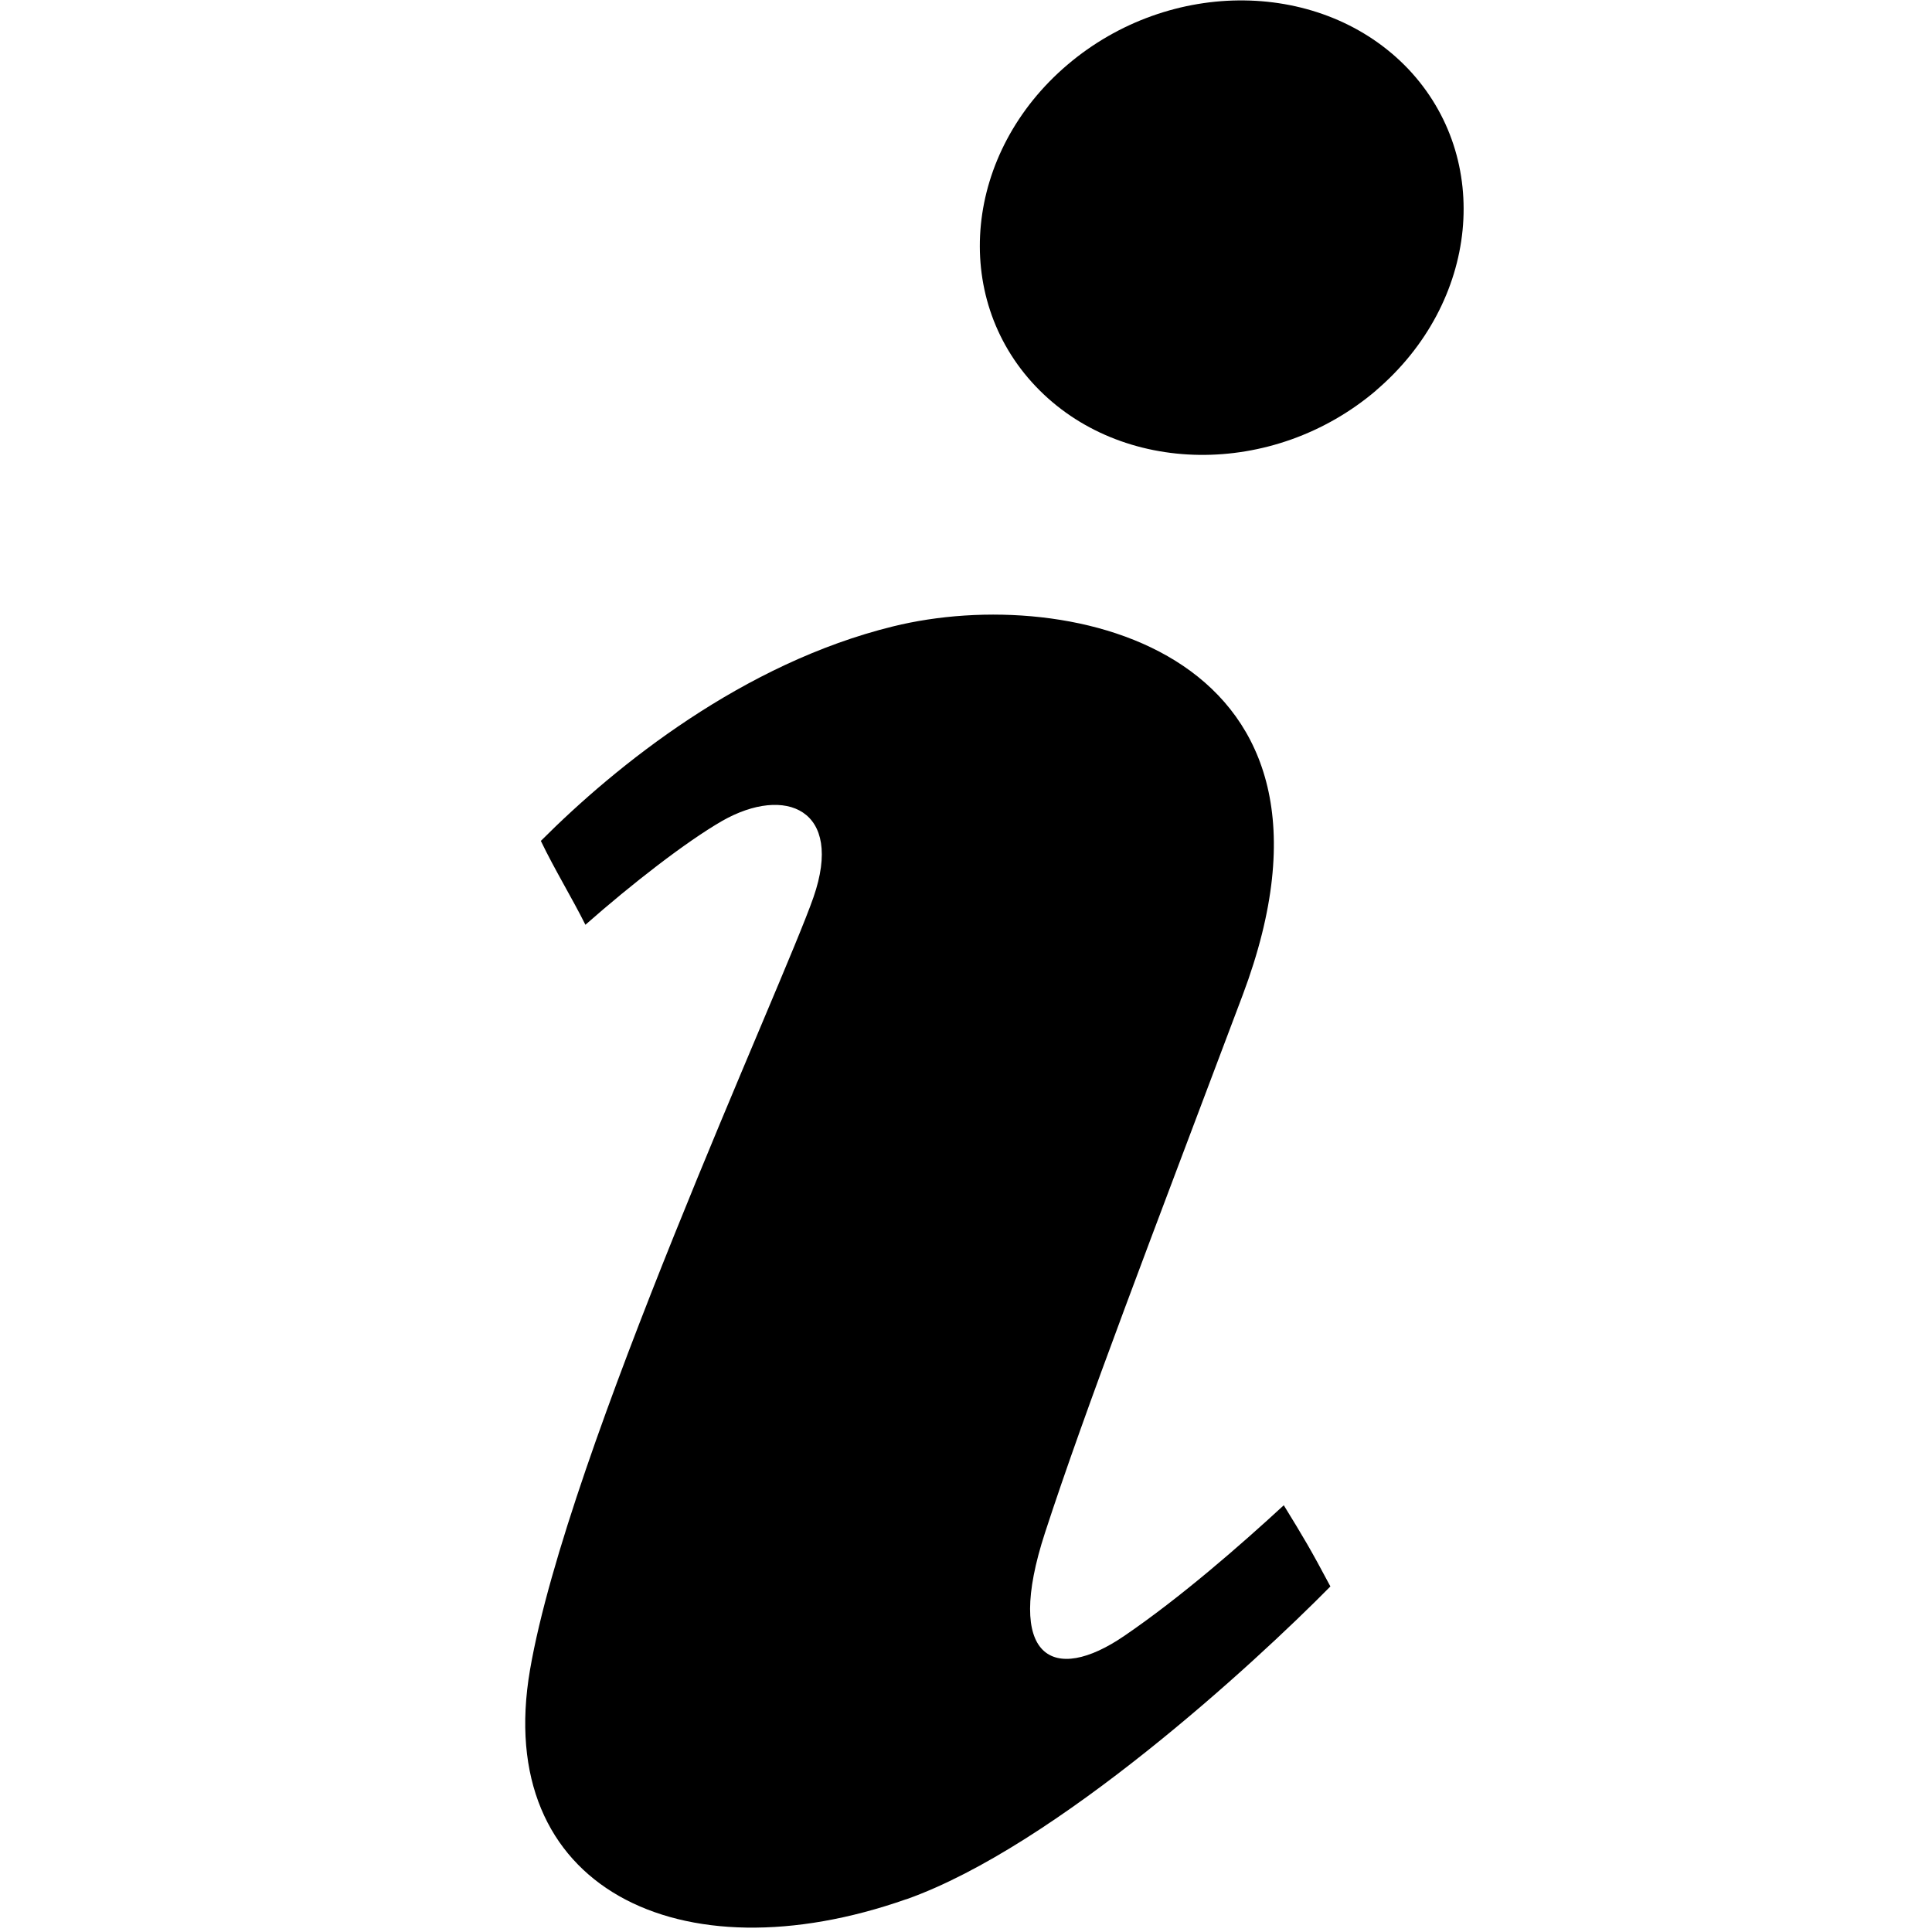
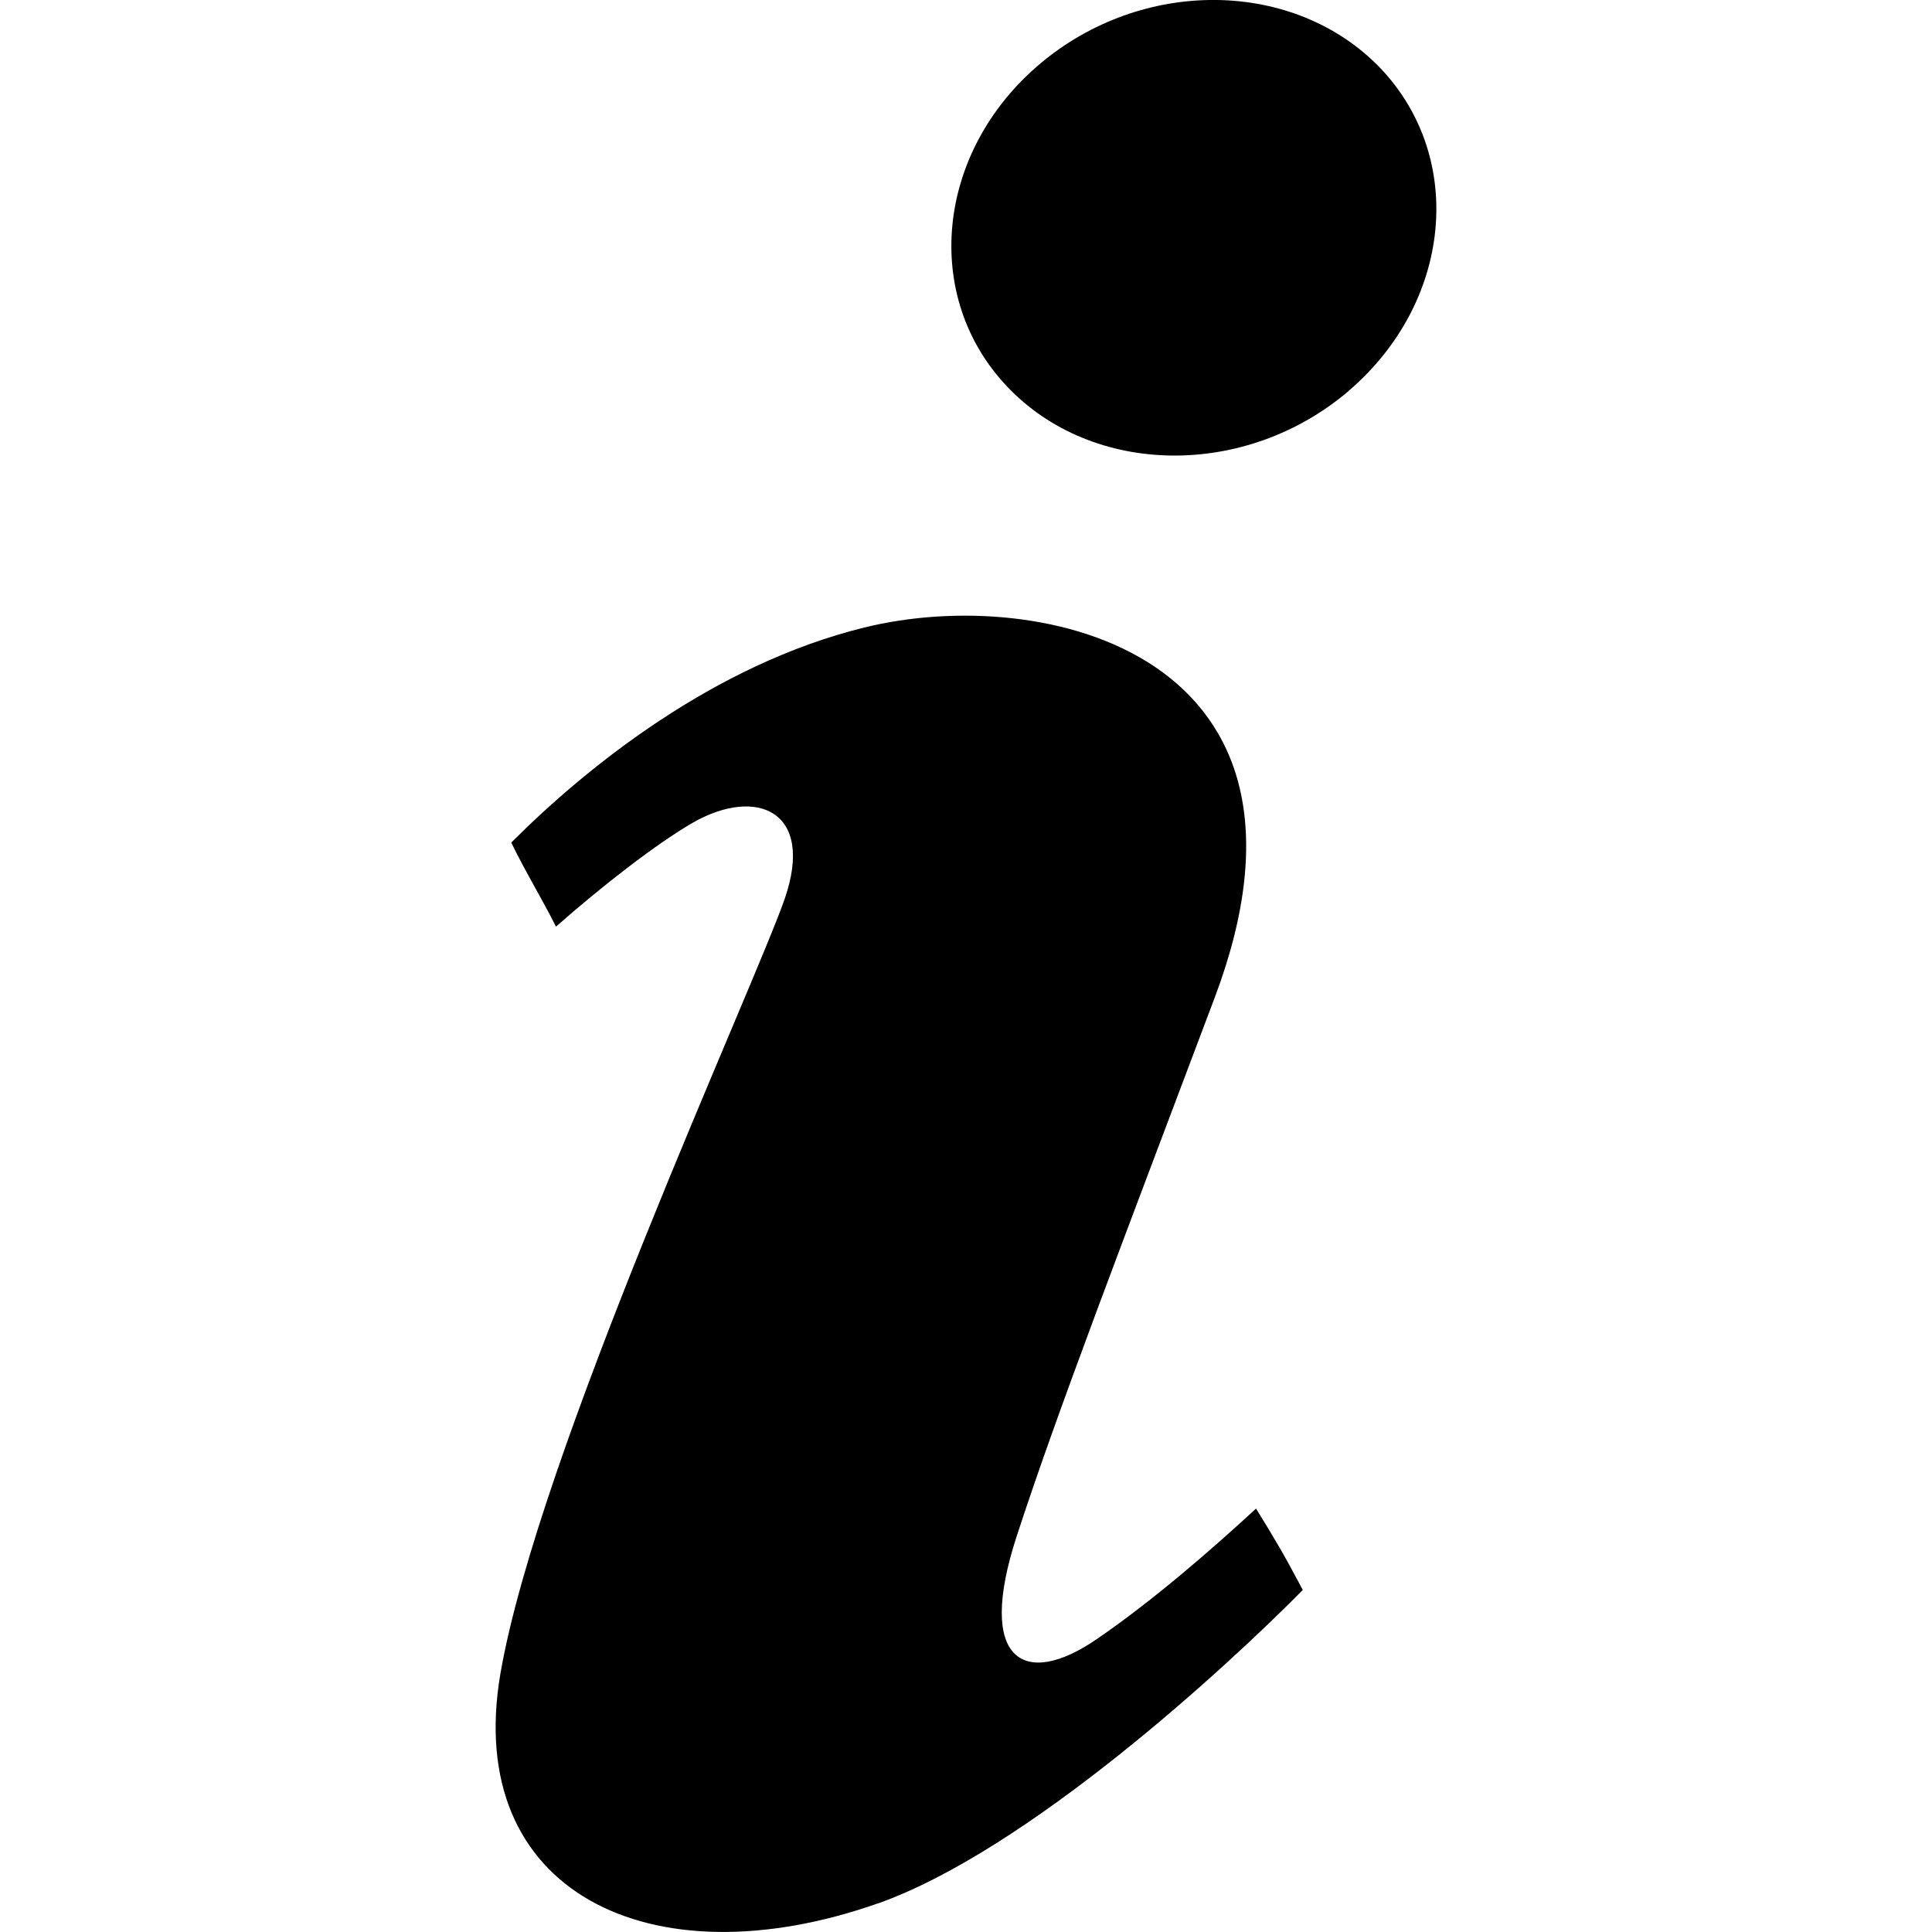
- <svg xmlns="http://www.w3.org/2000/svg" version="1.1" id="Layer_1" x="0px" y="0px" width="512px" height="512px" viewBox="0 0 512 512" enable-background="new 0 0 512 512" xml:space="preserve">
-   <path d="M240.168,503.311c-60.098,21.117-109.643-3.1-99.704-60.816c9.942-57.73,66.971-181.316,75.107-204.688  c8.129-23.371-7.46-29.777-24.172-20.267c-9.638,5.56-23.963,16.704-36.26,27.535c-3.41-6.866-8.206-14.712-11.807-22.226  c20.067-20.109,53.61-47.07,93.318-56.841c47.445-11.711,126.759,7.031,92.673,97.695c-24.338,64.636-41.549,109.239-52.396,142.524  c-10.84,33.233,2.13,40.266,21.092,27.25c14.825-10.123,30.618-23.892,42.195-34.568c5.357,8.733,7.03,11.505,12.356,21.516  c-20.175,20.447-72.704,68.808-112.33,82.886H240.168z" />
-   <path d="M364.689,103.474c-27.258,23.203-67.66,22.7-90.263-1.134c-22.598-23.819-18.828-61.943,8.426-85.149  c27.254-23.2,67.665-22.697,90.328,1.065c22.531,23.805,18.745,61.939-8.524,85.218H364.689z" />
+ <svg xmlns="http://www.w3.org/2000/svg" version="1.1" id="Layer_1" viewBox="0 0 30 30" xml:space="preserve">
+   <path d="M13.628 29.557c-3.53 1.24-6.44-.182-5.857-3.572.584-3.39 3.934-10.65 4.412-12.023.477-1.373-.438-1.75-1.42-1.19-.566.326-1.408.98-2.13 1.617-.2-.404-.482-.865-.694-1.306 1.18-1.181 3.15-2.765 5.482-3.339 2.787-.688 7.446.413 5.444 5.739-1.43 3.797-2.441 6.417-3.078 8.372-.637 1.952.125 2.365 1.239 1.6.87-.594 1.798-1.403 2.478-2.03.315.513.413.676.726 1.264-1.185 1.2-4.27 4.042-6.598 4.868h-.004zM20.942 6.071c-1.601 1.363-3.974 1.333-5.302-.067-1.328-1.399-1.106-3.638.495-5.001 1.6-1.363 3.974-1.333 5.306.062 1.323 1.399 1.1 3.639-.501 5.006h.002z" />
</svg>
